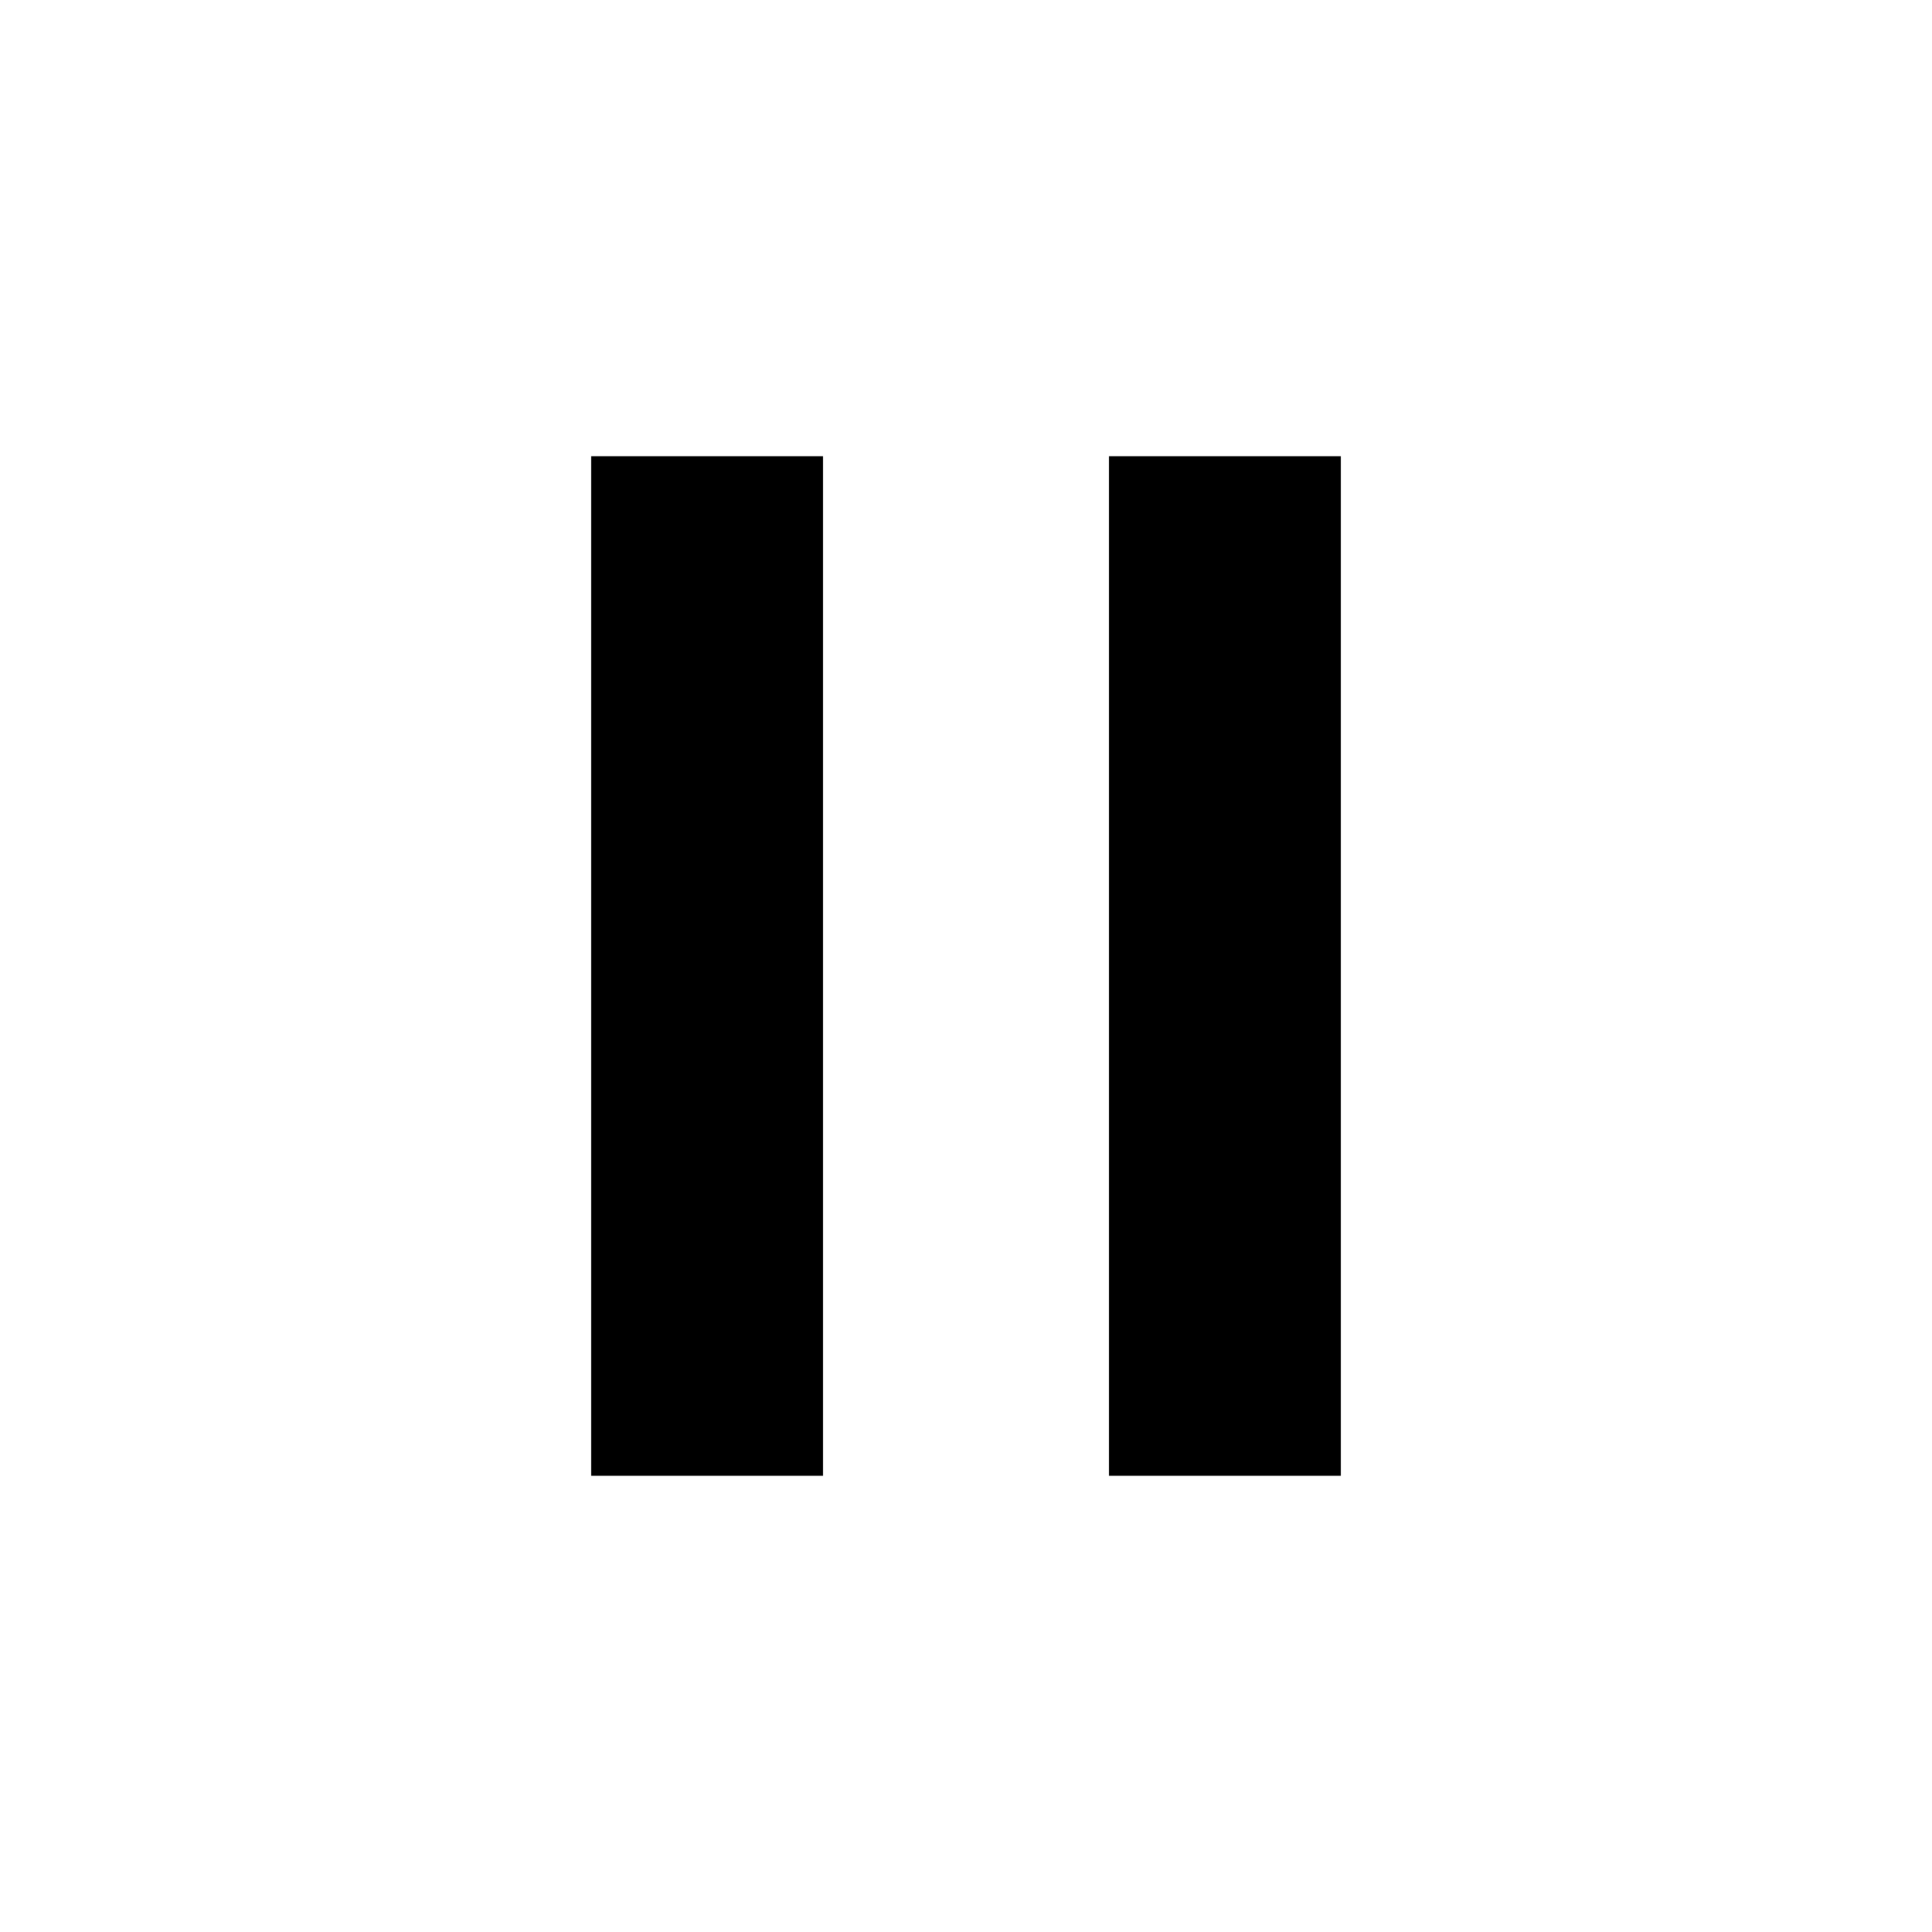
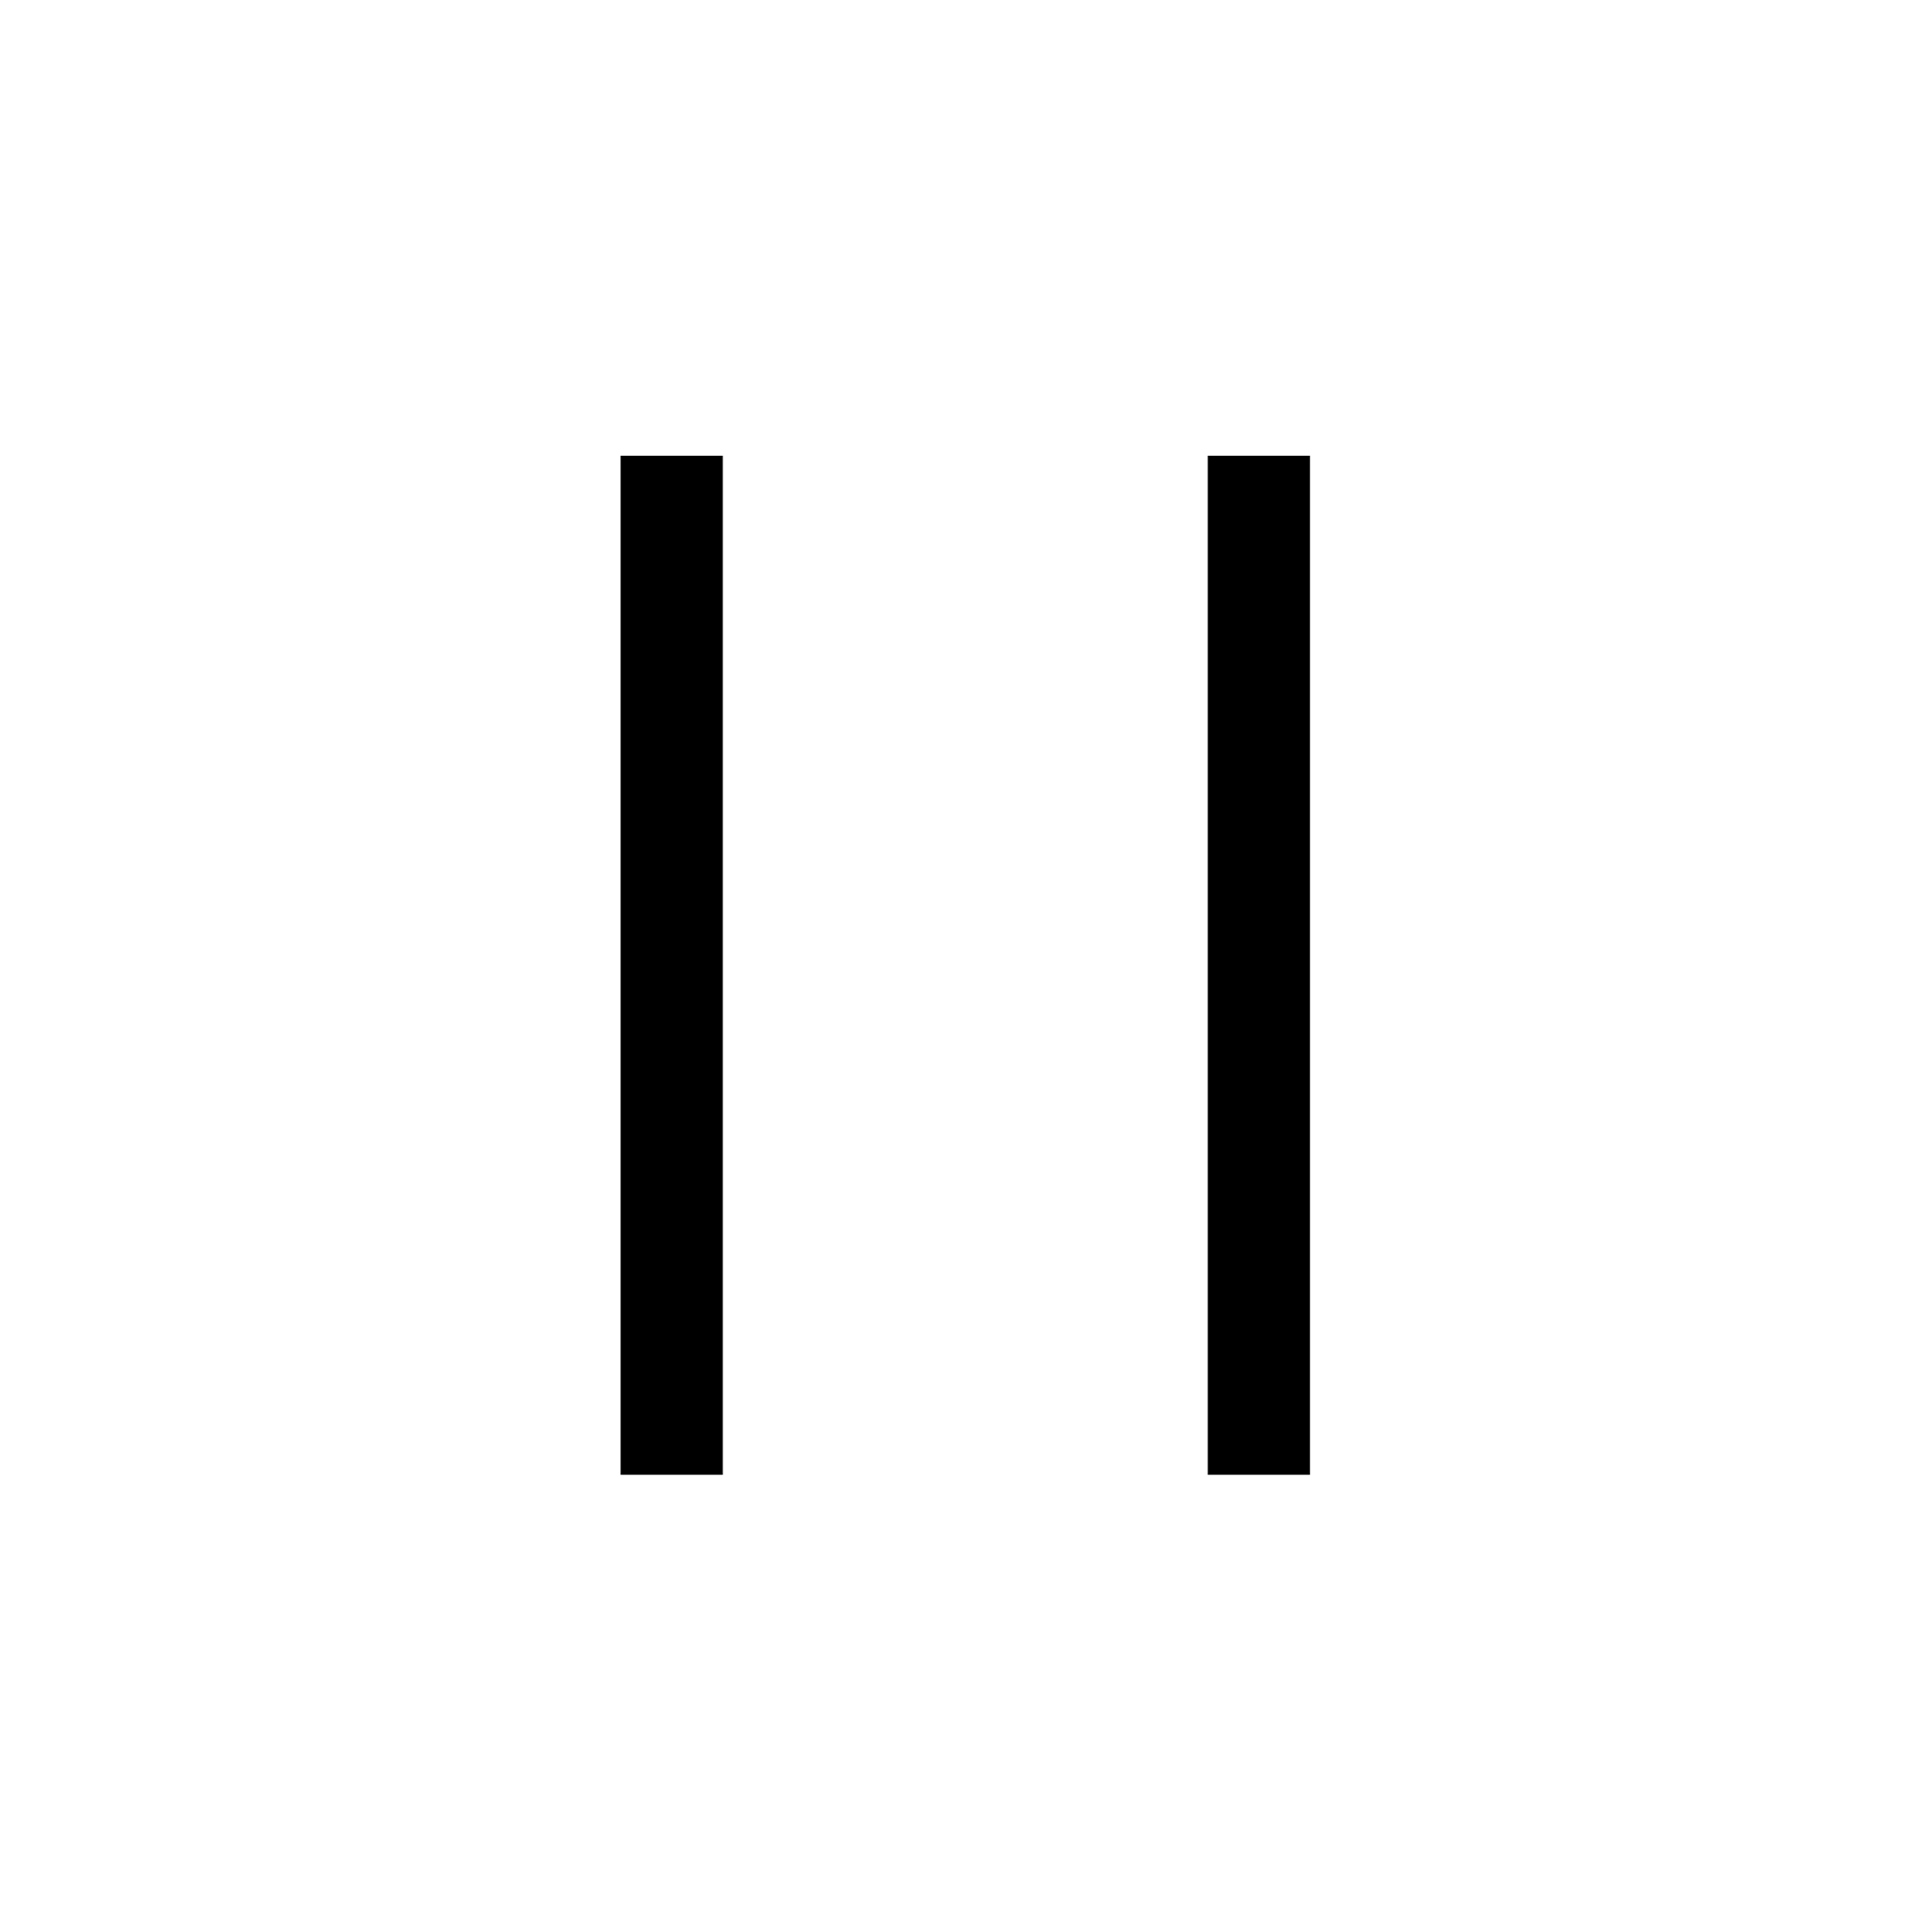
- <svg xmlns="http://www.w3.org/2000/svg" version="1.1" id="Livello_1" x="0px" y="0px" viewBox="0 0 283.46 283.46" style="enable-background:new 0 0 283.46 283.46;" xml:space="preserve">
+ <svg xmlns="http://www.w3.org/2000/svg" version="1.1" id="Livello_1" x="0px" y="0px" viewBox="0 0 283.5 283.5" style="enable-background:new 0 0 283.5 283.5;" xml:space="preserve">
  <style type="text/css">
	.st0{fill:none;}
</style>
-   <circle class="st0" cx="141.73" cy="141.73" r="128.91" />
-   <g>
-     <rect x="86.73" y="66.94" width="34.02" height="149.58" />
-     <rect x="162.71" y="66.94" width="34.02" height="149.58" />
-   </g>
+   <circle class="st0" cx="141.7" cy="141.7" r="128.9" />
+   <rect x="91.1" y="66.9" width="15" height="149.6" />
+   <rect x="177.3" y="66.9" width="15" height="149.6" />
</svg>
